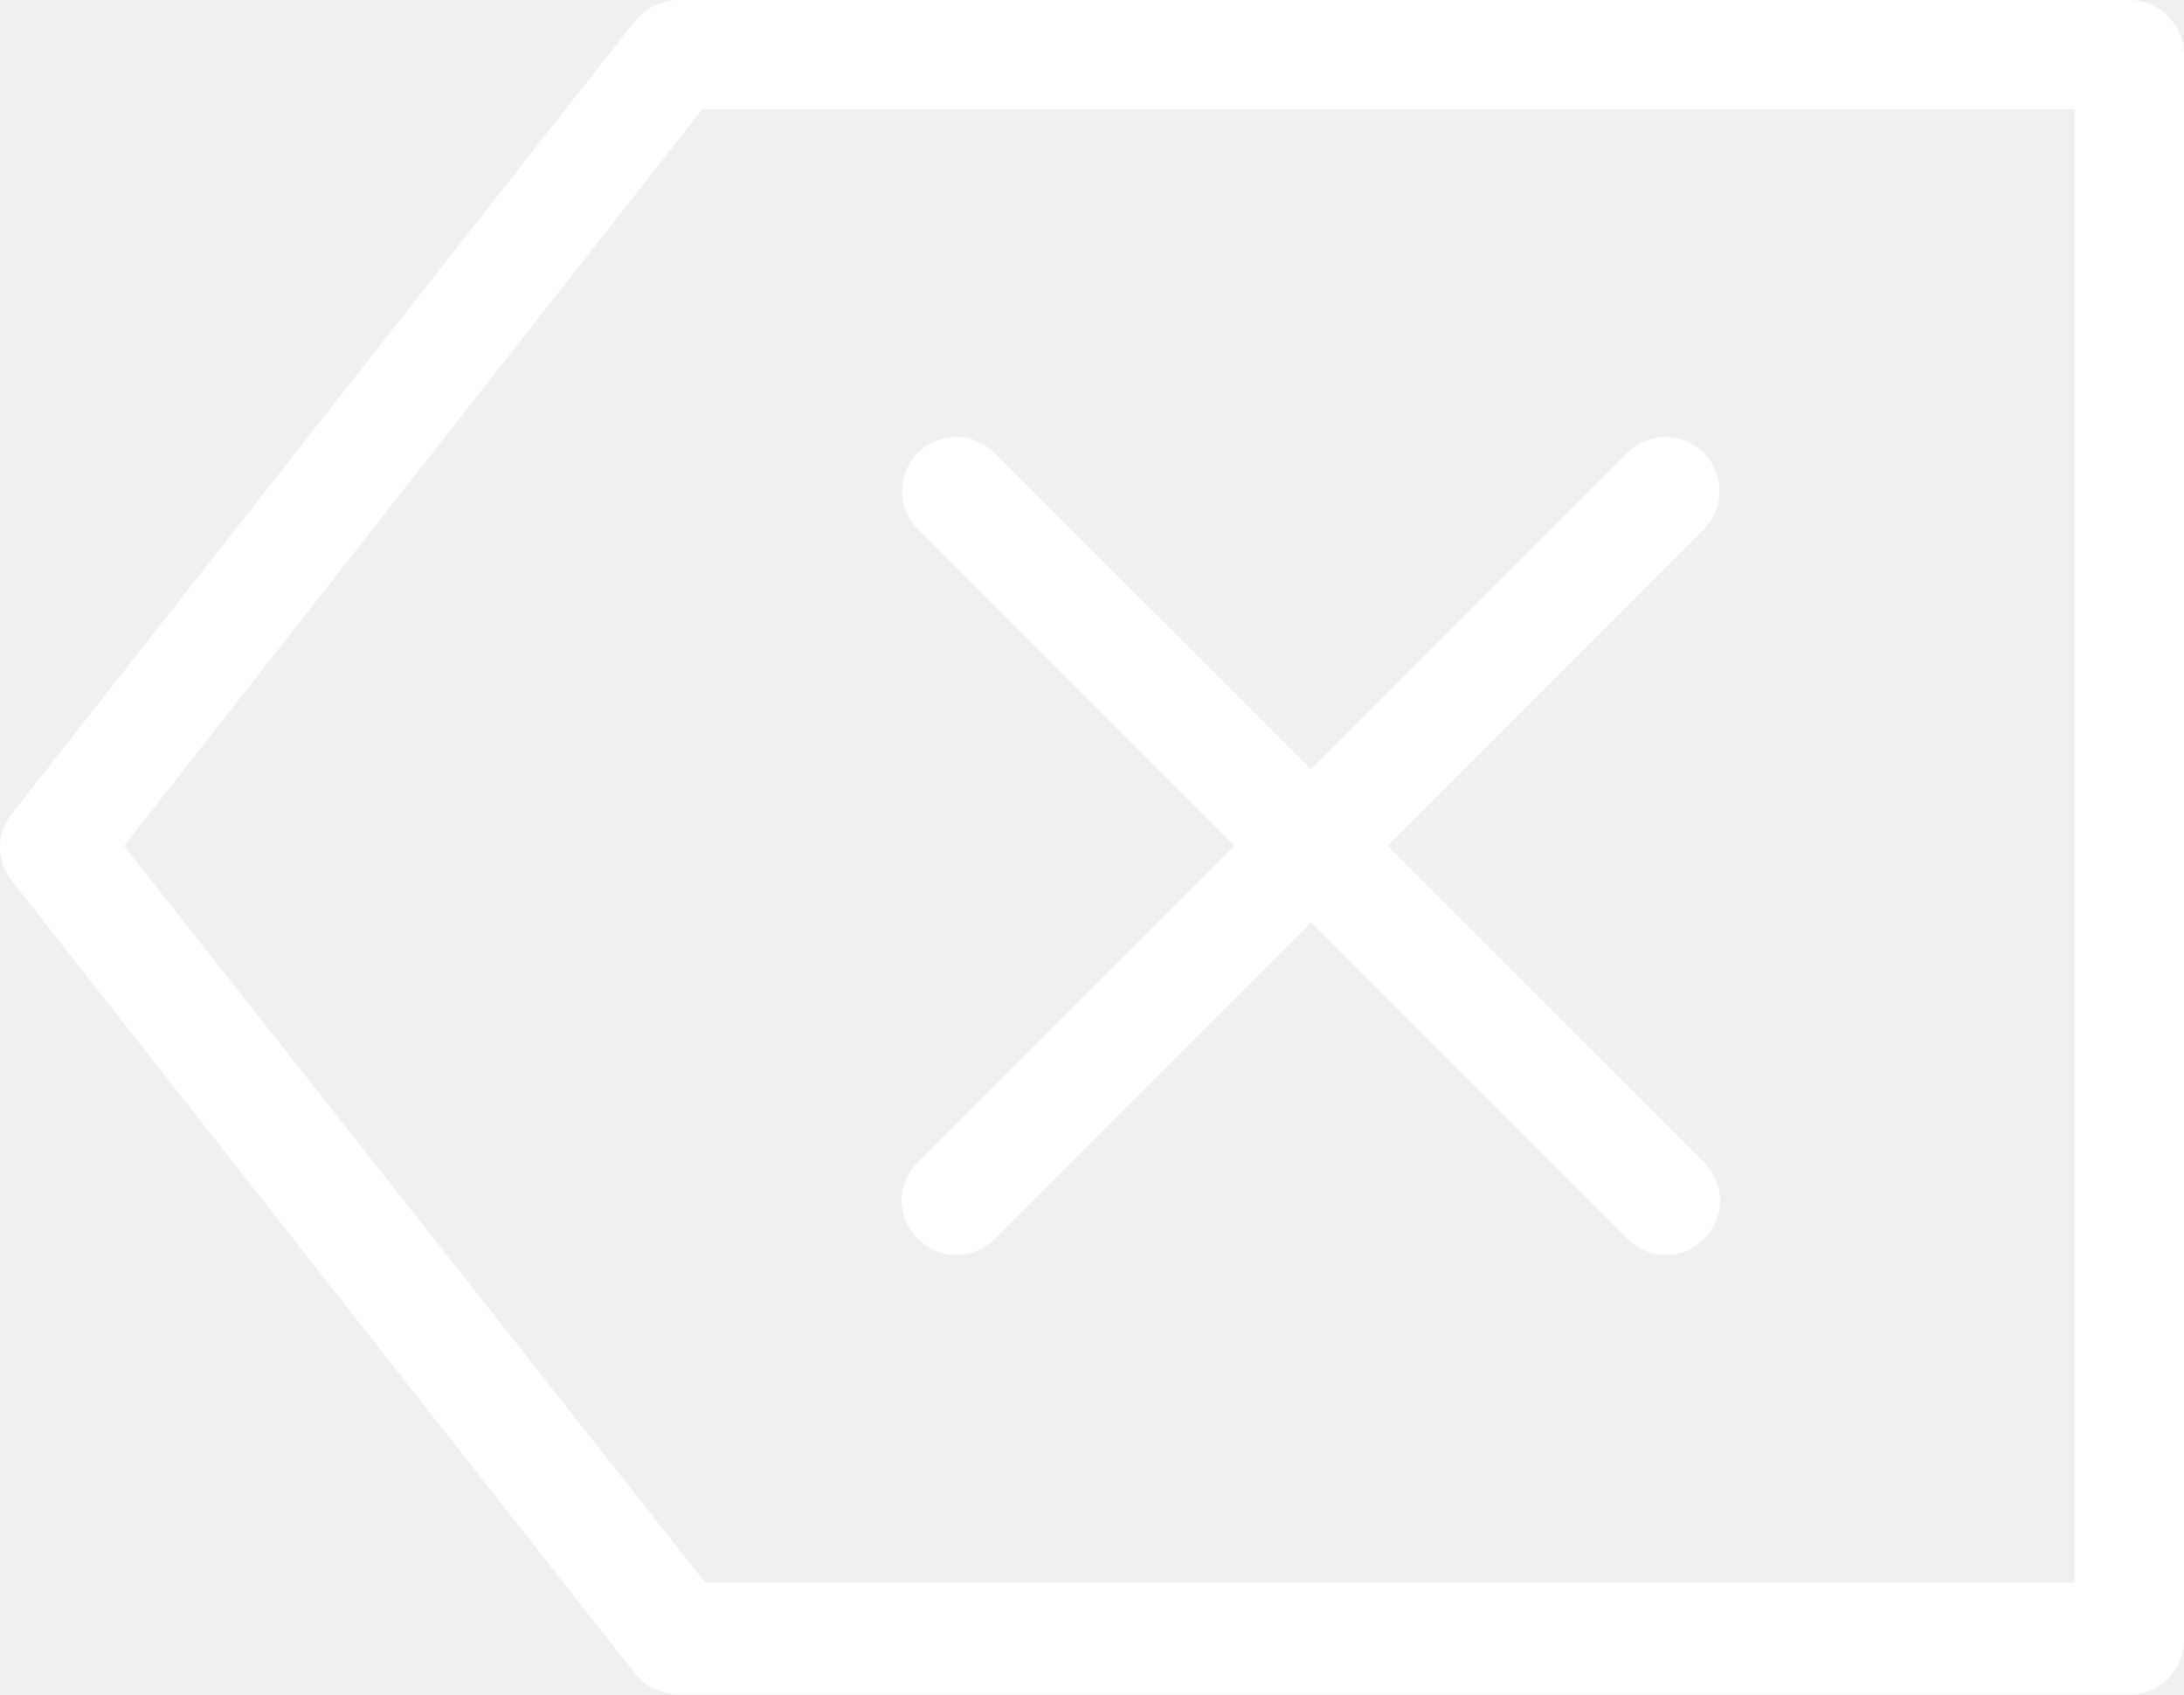
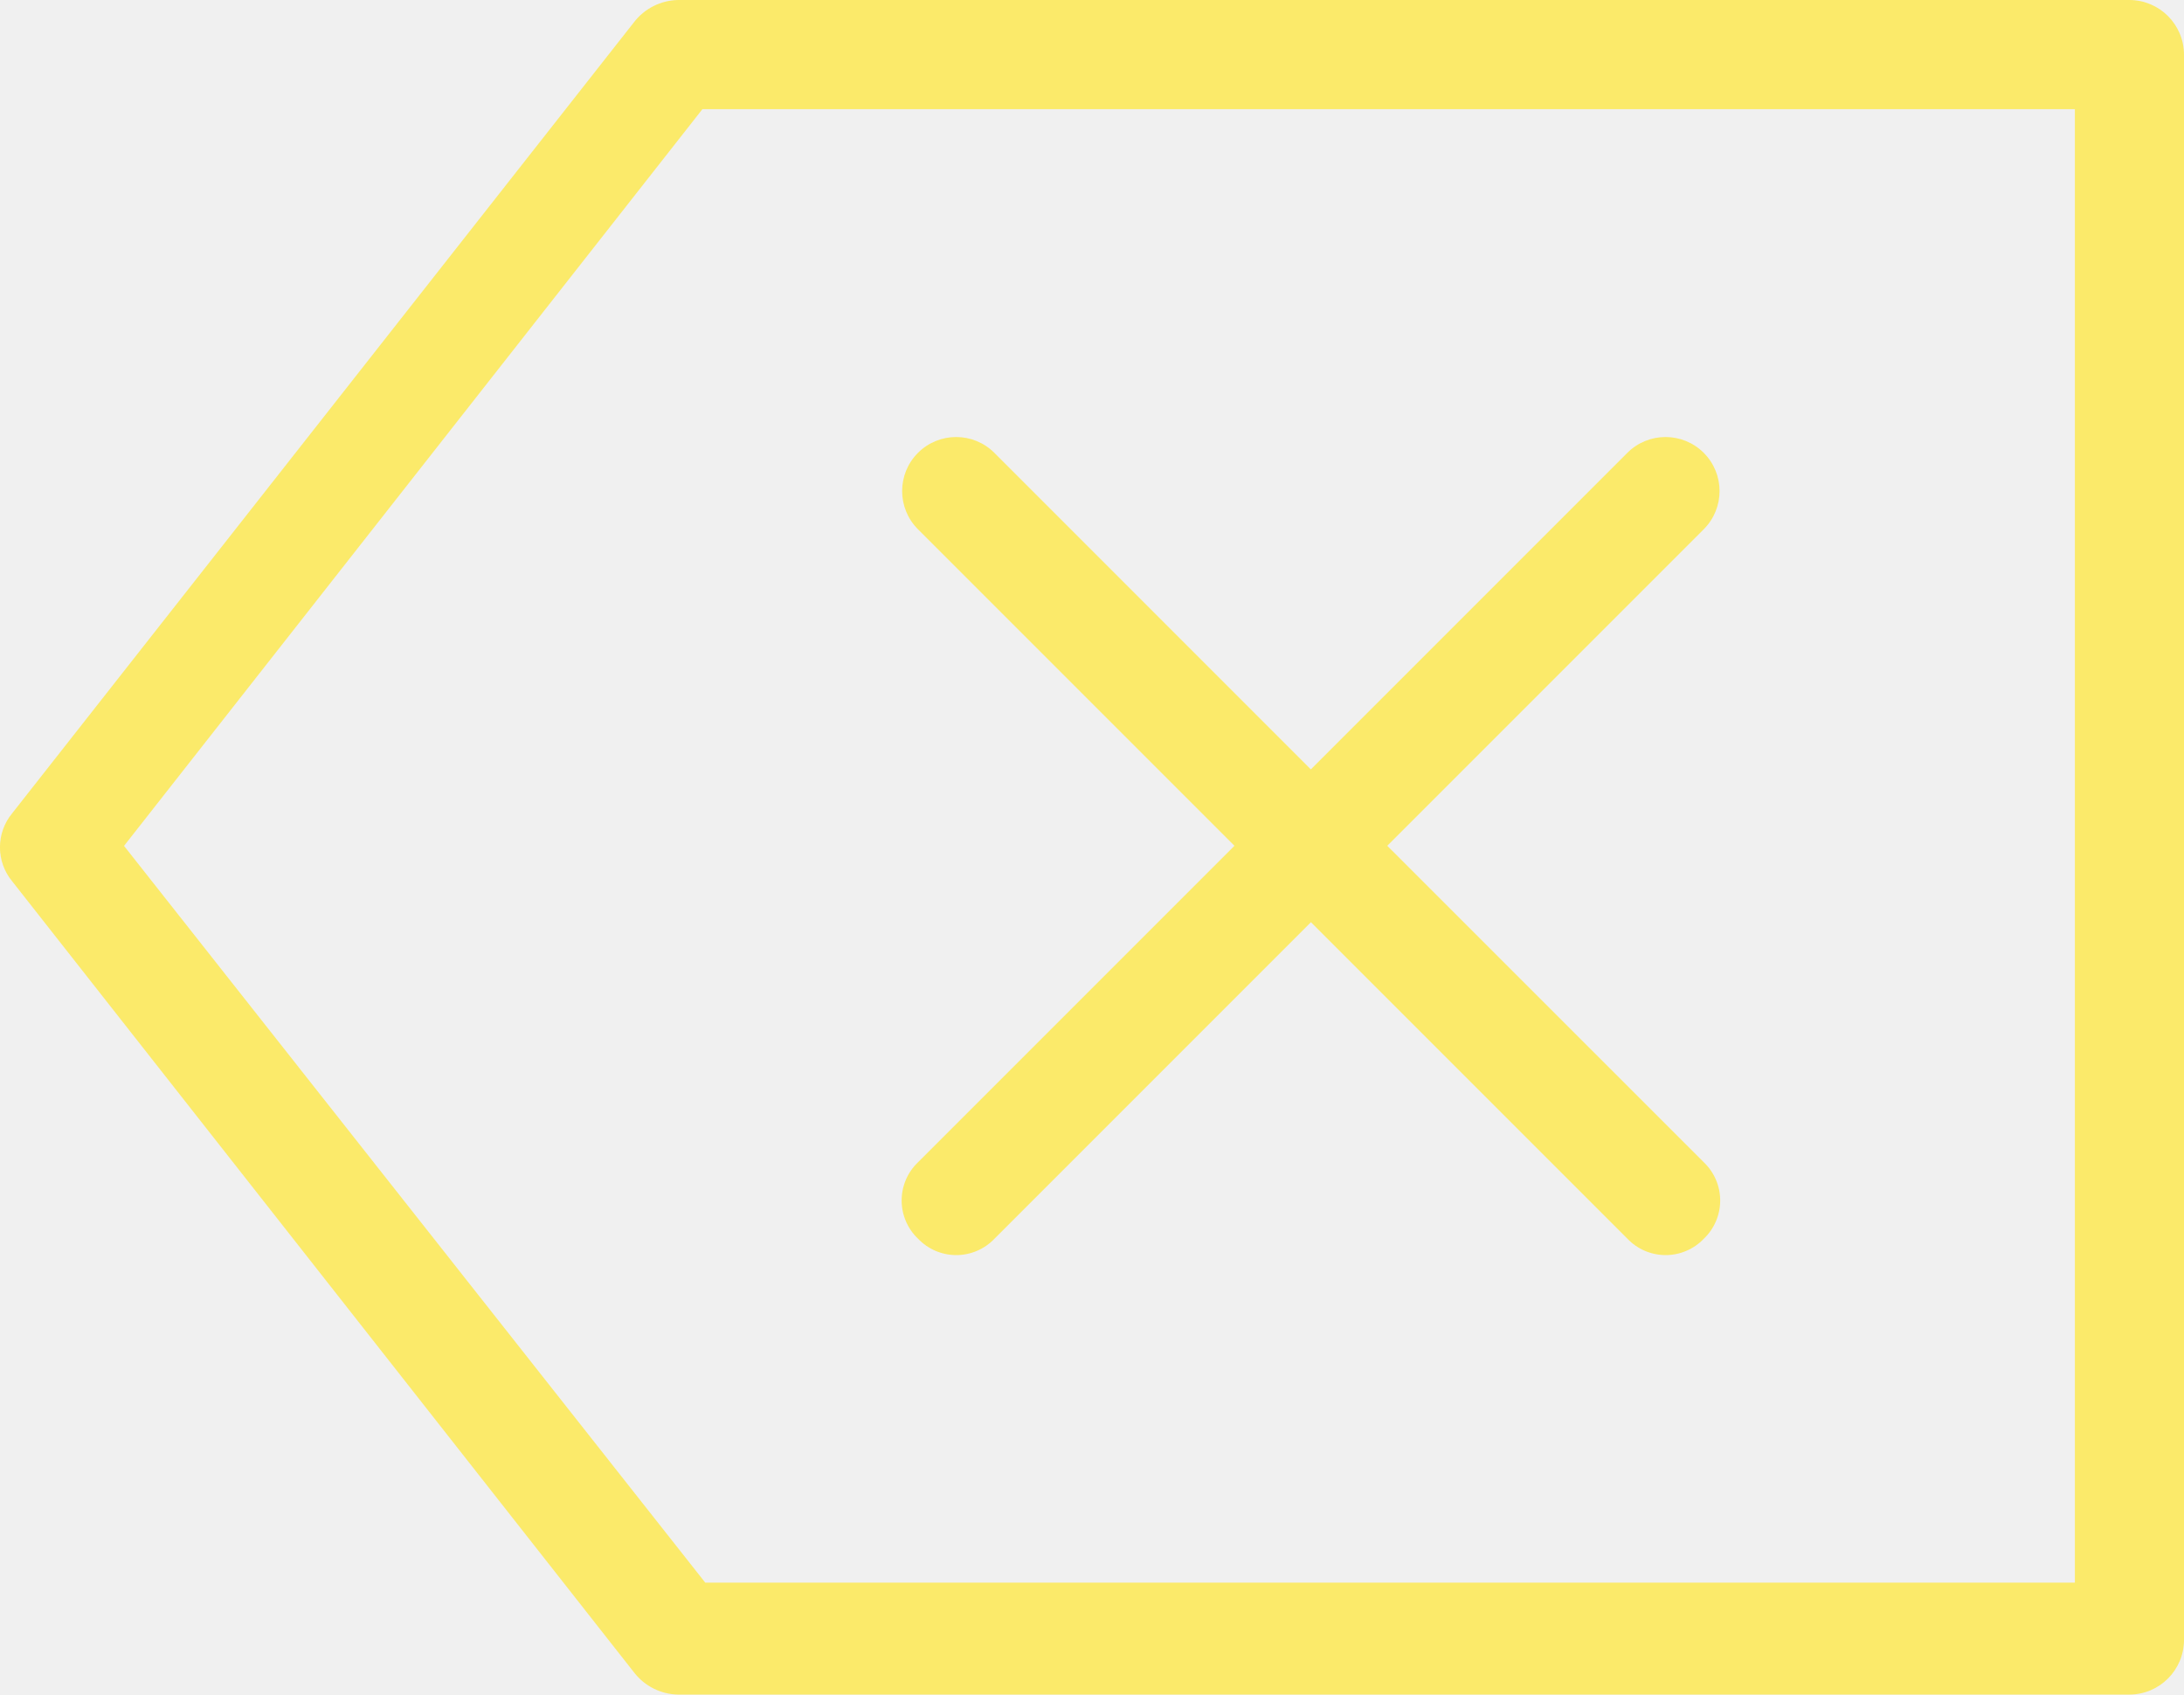
<svg xmlns="http://www.w3.org/2000/svg" width="23.297" height="18.073" viewBox="0 0 23.297 18.073">
  <g id="noun-cancel-2315462" transform="translate(402.05 184.973)">
    <g id="Gruppe_5" data-name="Gruppe 5" transform="translate(-412 -203.973)">
-       <path id="Pfad_12" data-name="Pfad 12" d="M32.665,19H17.182a.608.608,0,0,0-.466.233l-6.635,8.44a.57.57,0,0,0,0,.728l6.635,8.44a.608.608,0,0,0,.466.233H32.665a.584.584,0,0,0,.582-.582V19.582A.584.584,0,0,0,32.665,19Zm-.582,16.88H17.473l-6.2-7.858,6.17-7.858H32.083Z" fill="#fff" />
-       <path id="Pfad_13" data-name="Pfad 13" d="M43.175,43.556a.563.563,0,0,0,.815,0l3.376-3.376,3.376,3.376a.563.563,0,0,0,.815,0,.563.563,0,0,0,0-.815L48.18,39.365l3.376-3.376a.576.576,0,0,0-.815-.815l-3.376,3.376-3.376-3.376a.576.576,0,0,0-.815.815l3.376,3.376-3.376,3.376A.563.563,0,0,0,43.175,43.556Z" transform="translate(-23.432 -11.344)" fill="#fff" />
+       <path id="Pfad_12" data-name="Pfad 12" d="M32.665,19H17.182a.608.608,0,0,0-.466.233l-6.635,8.44a.57.57,0,0,0,0,.728l6.635,8.44a.608.608,0,0,0,.466.233H32.665a.584.584,0,0,0,.582-.582V19.582A.584.584,0,0,0,32.665,19Zm-.582,16.88H17.473l-6.2-7.858,6.17-7.858H32.083Z" fill="#FBEA6A" />
+       <path id="Pfad_13" data-name="Pfad 13" d="M43.175,43.556a.563.563,0,0,0,.815,0l3.376-3.376,3.376,3.376a.563.563,0,0,0,.815,0,.563.563,0,0,0,0-.815L48.18,39.365l3.376-3.376a.576.576,0,0,0-.815-.815l-3.376,3.376-3.376-3.376a.576.576,0,0,0-.815.815l3.376,3.376-3.376,3.376A.563.563,0,0,0,43.175,43.556Z" transform="translate(-23.432 -11.344)" fill="#FBEA6A" />
    </g>
  </g>
</svg>
